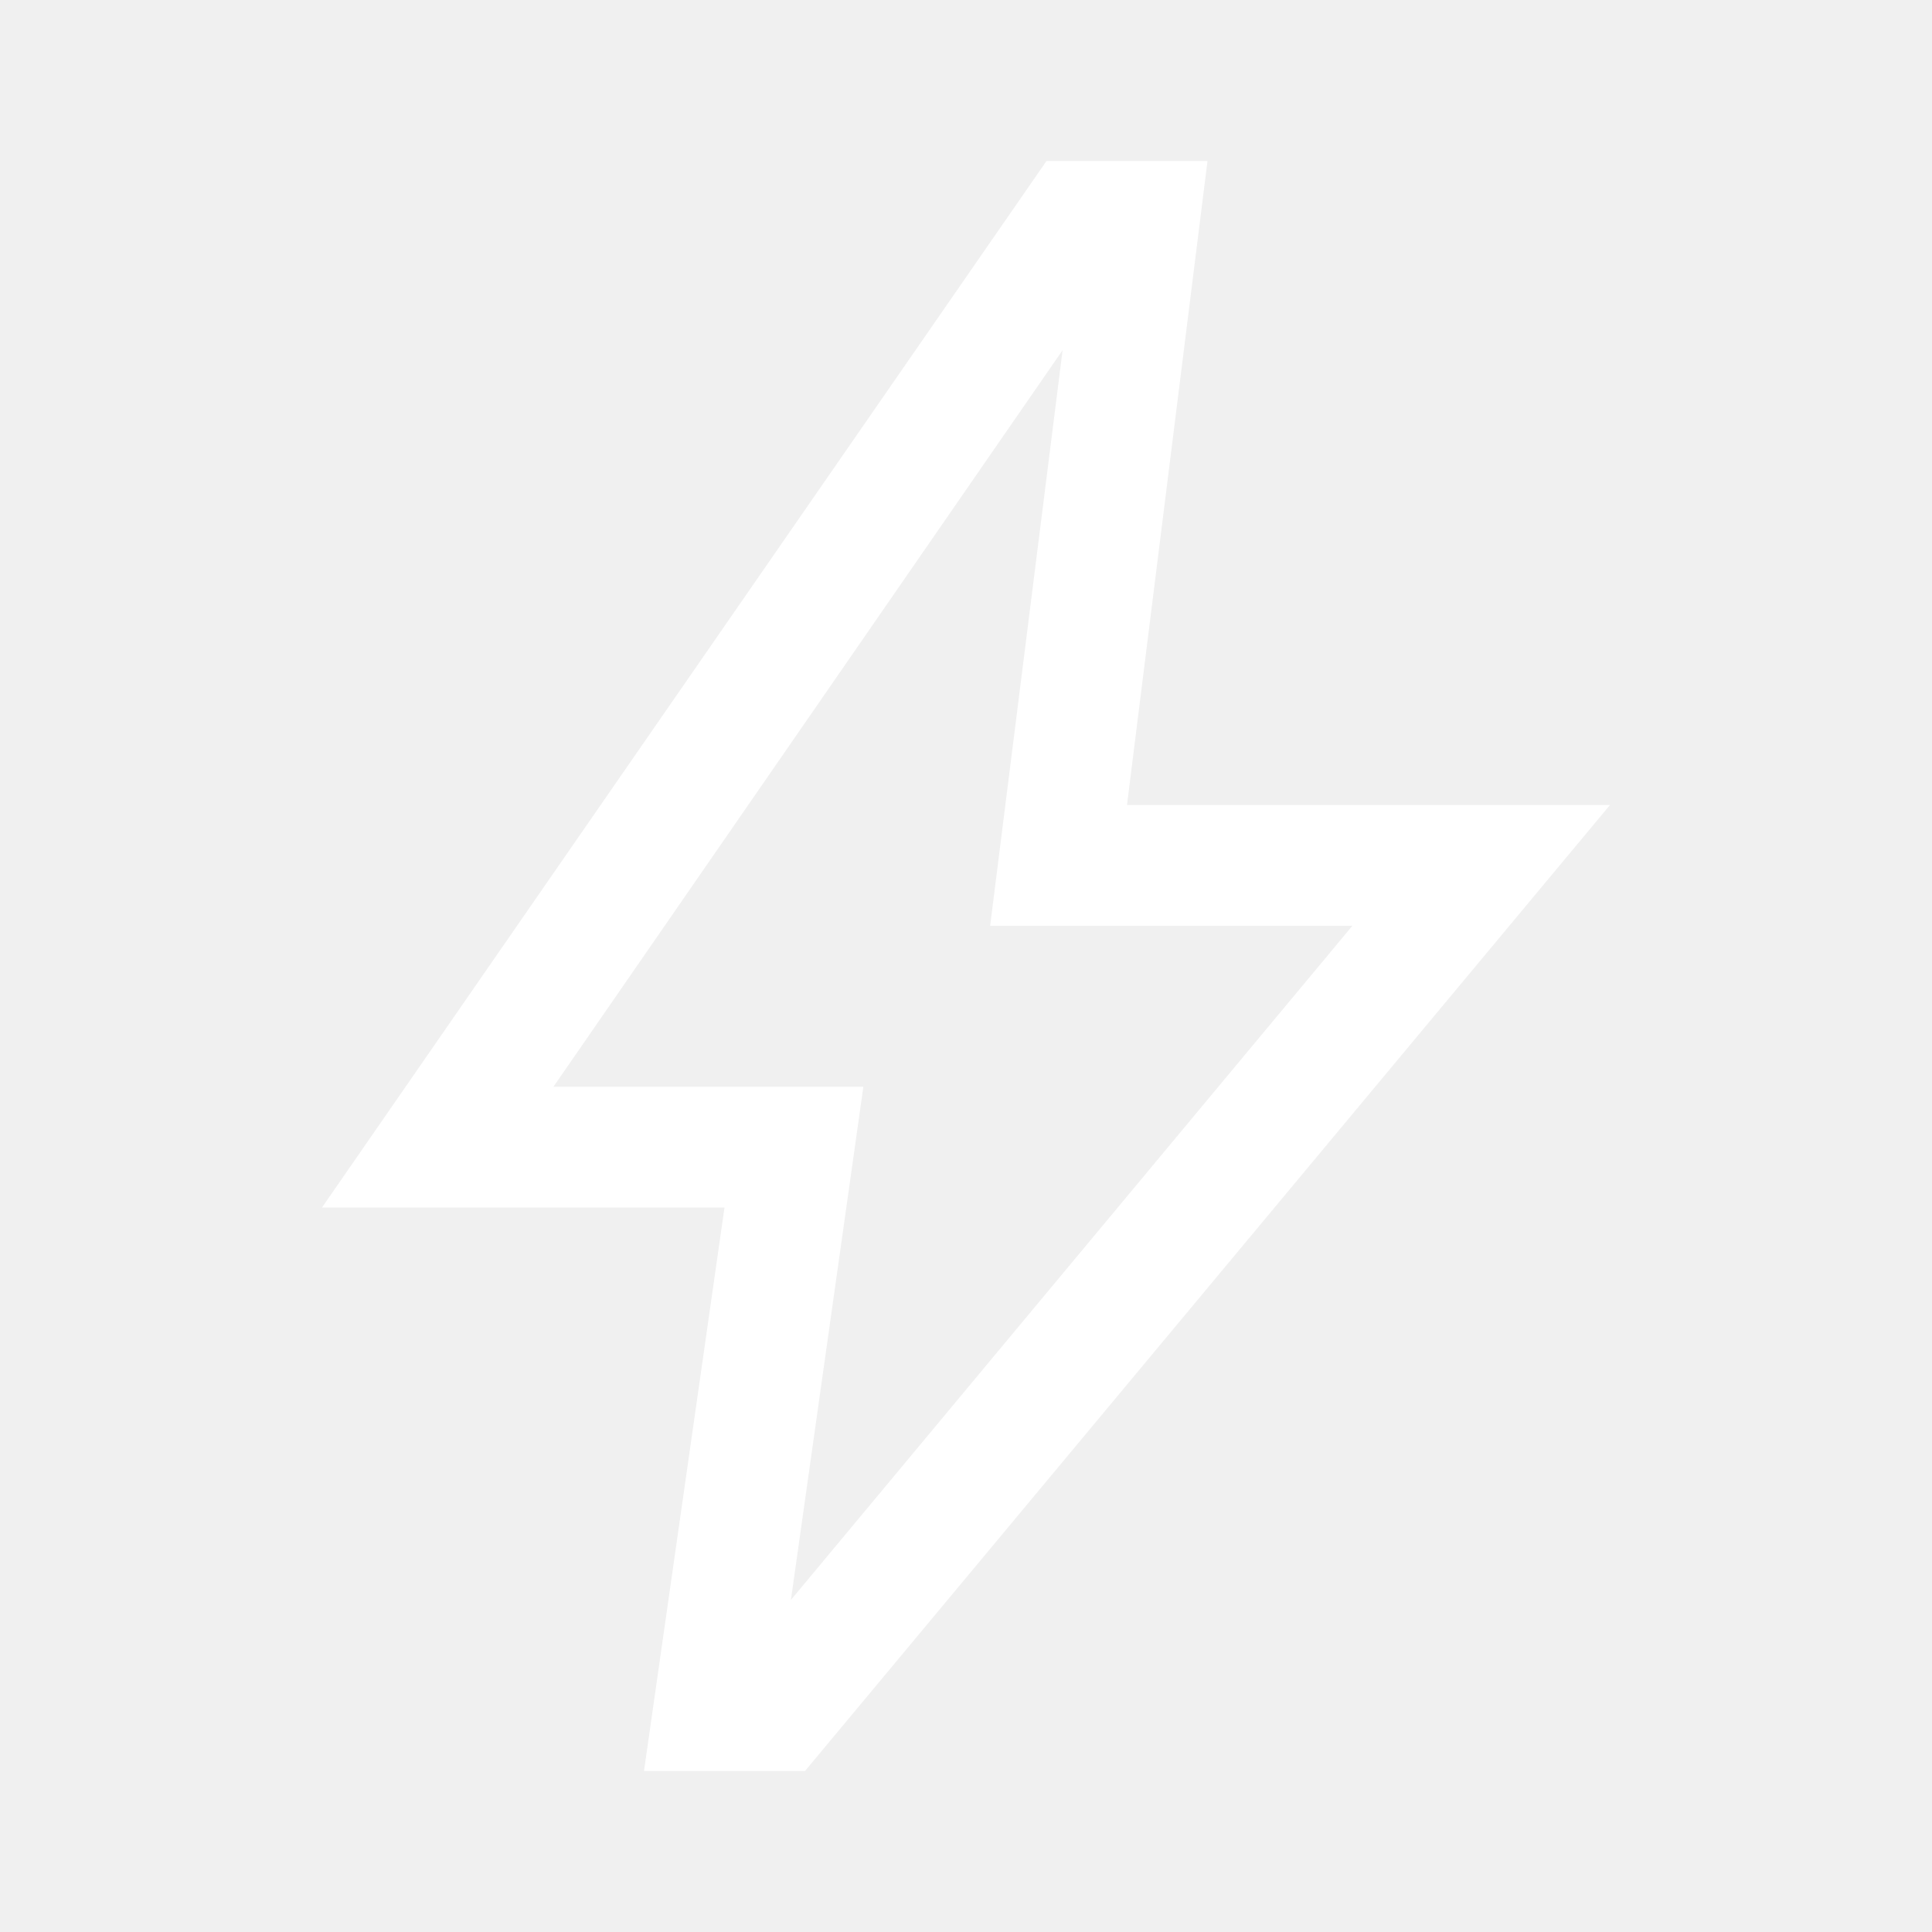
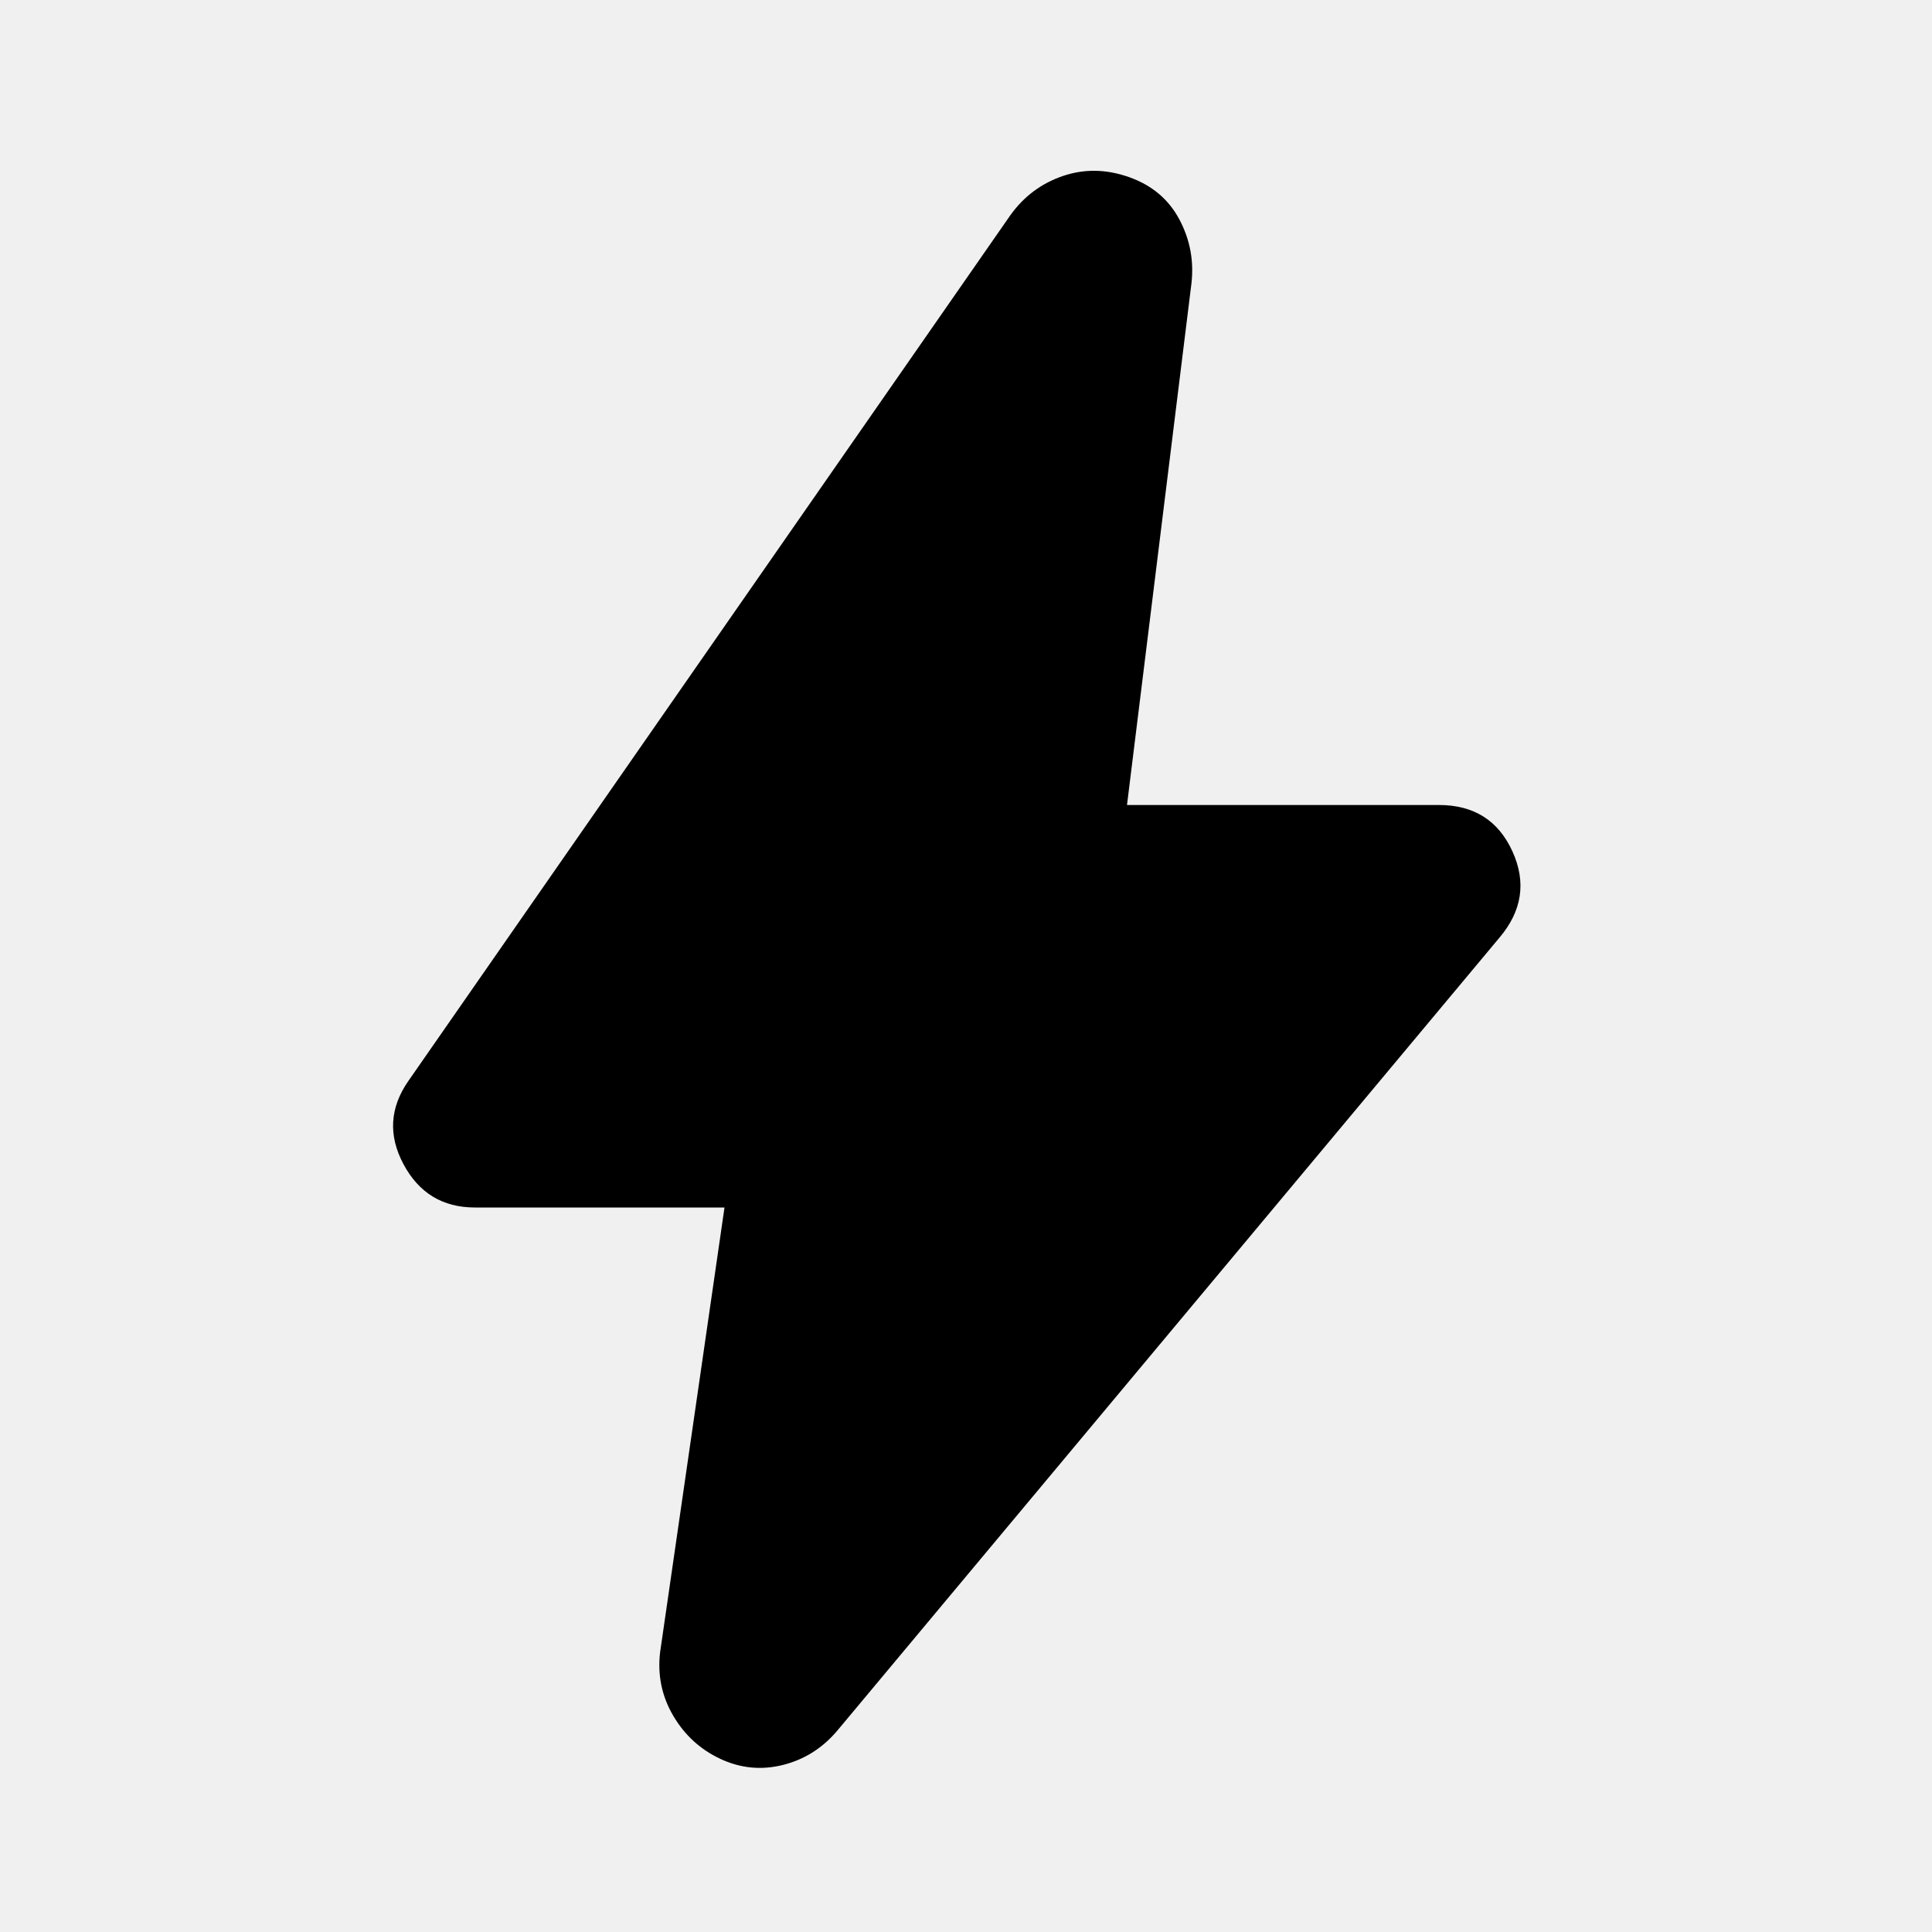
- <svg xmlns="http://www.w3.org/2000/svg" width="24" height="24" viewBox="0 0 24 24" fill="none">
-   <path d="M9.825 19.875L16.8 11.5H12.3L13.2 4.35L6.875 13.5H10.725L9.825 19.875ZM8 22L9 15H4L13 2H15L14 10H20L10 22H8Z" fill="white" />
+ <svg xmlns="http://www.w3.org/2000/svg" height="24" viewBox="0 -960 960 960" width="24">
+   <path d="M360-360H236q-24 0-35.5-21.5T203-423l299-430q10-14 26-19.5t33 .5q17 6 25 21t6 32l-32 259h155q26 0 36.5 23t-6.5 43L416-100q-11 13-27 17t-31-3q-15-7-23.5-21.5T328-139l32-221Z" />
</svg>
